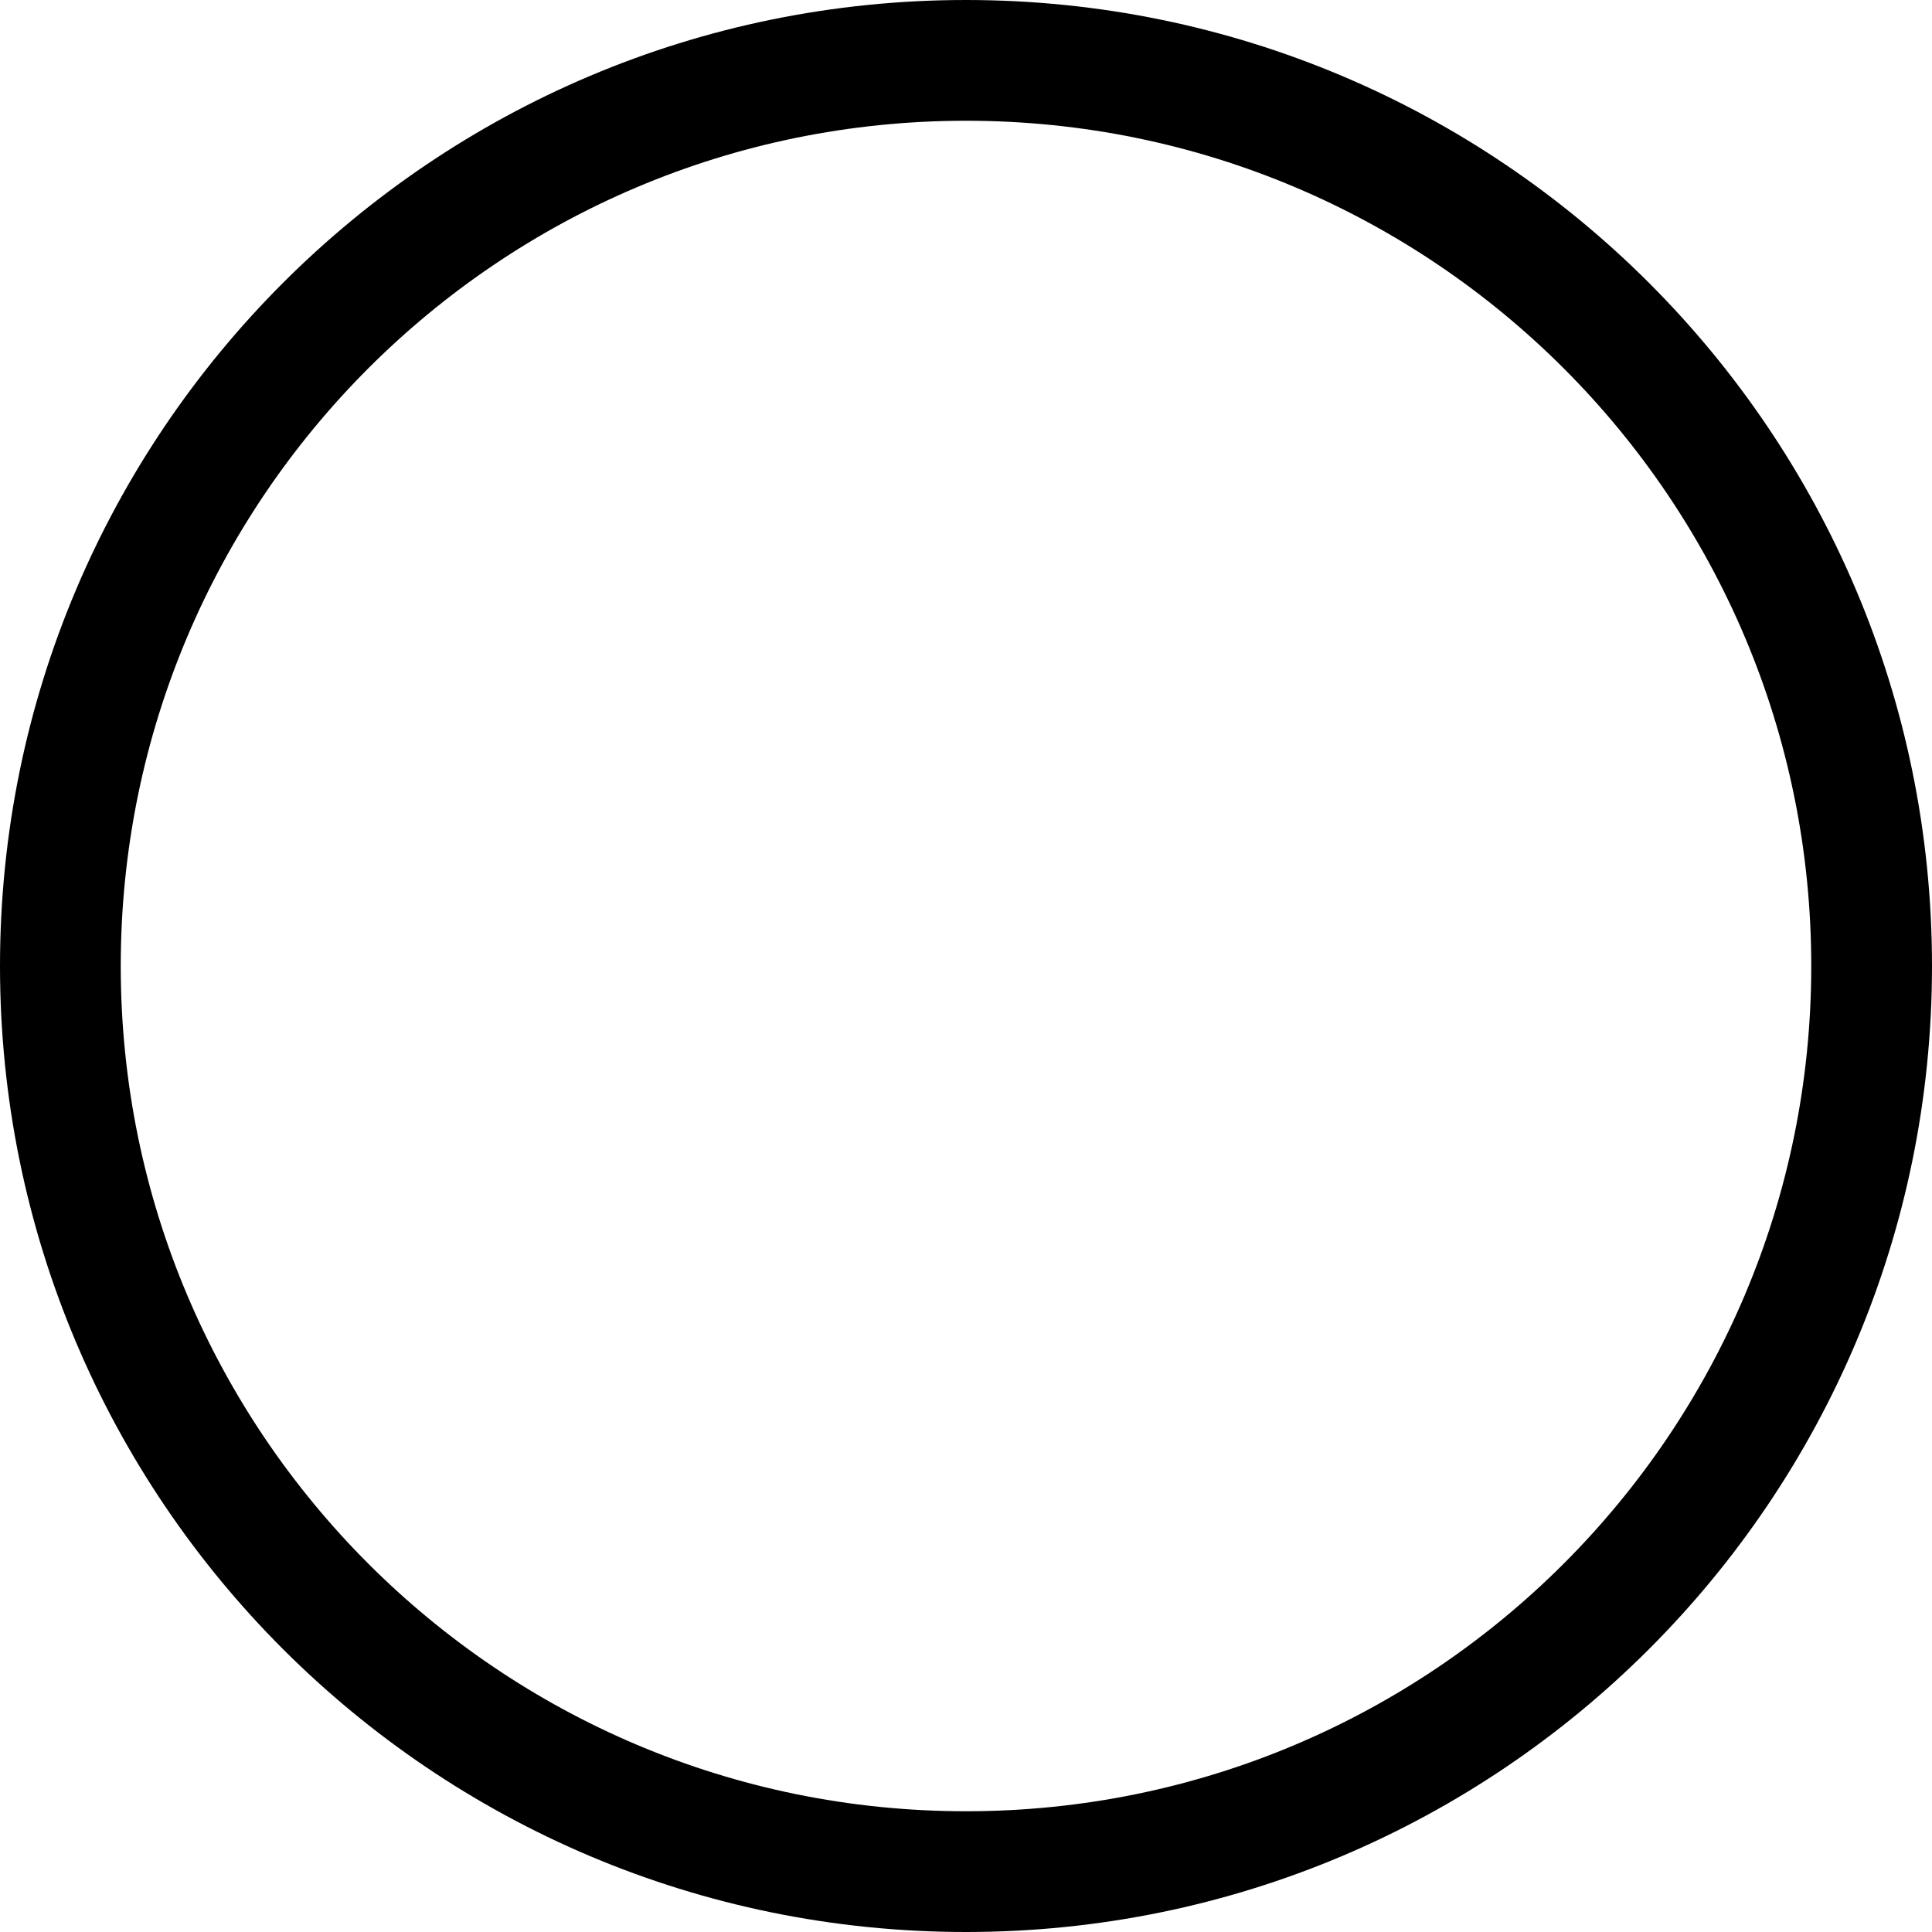
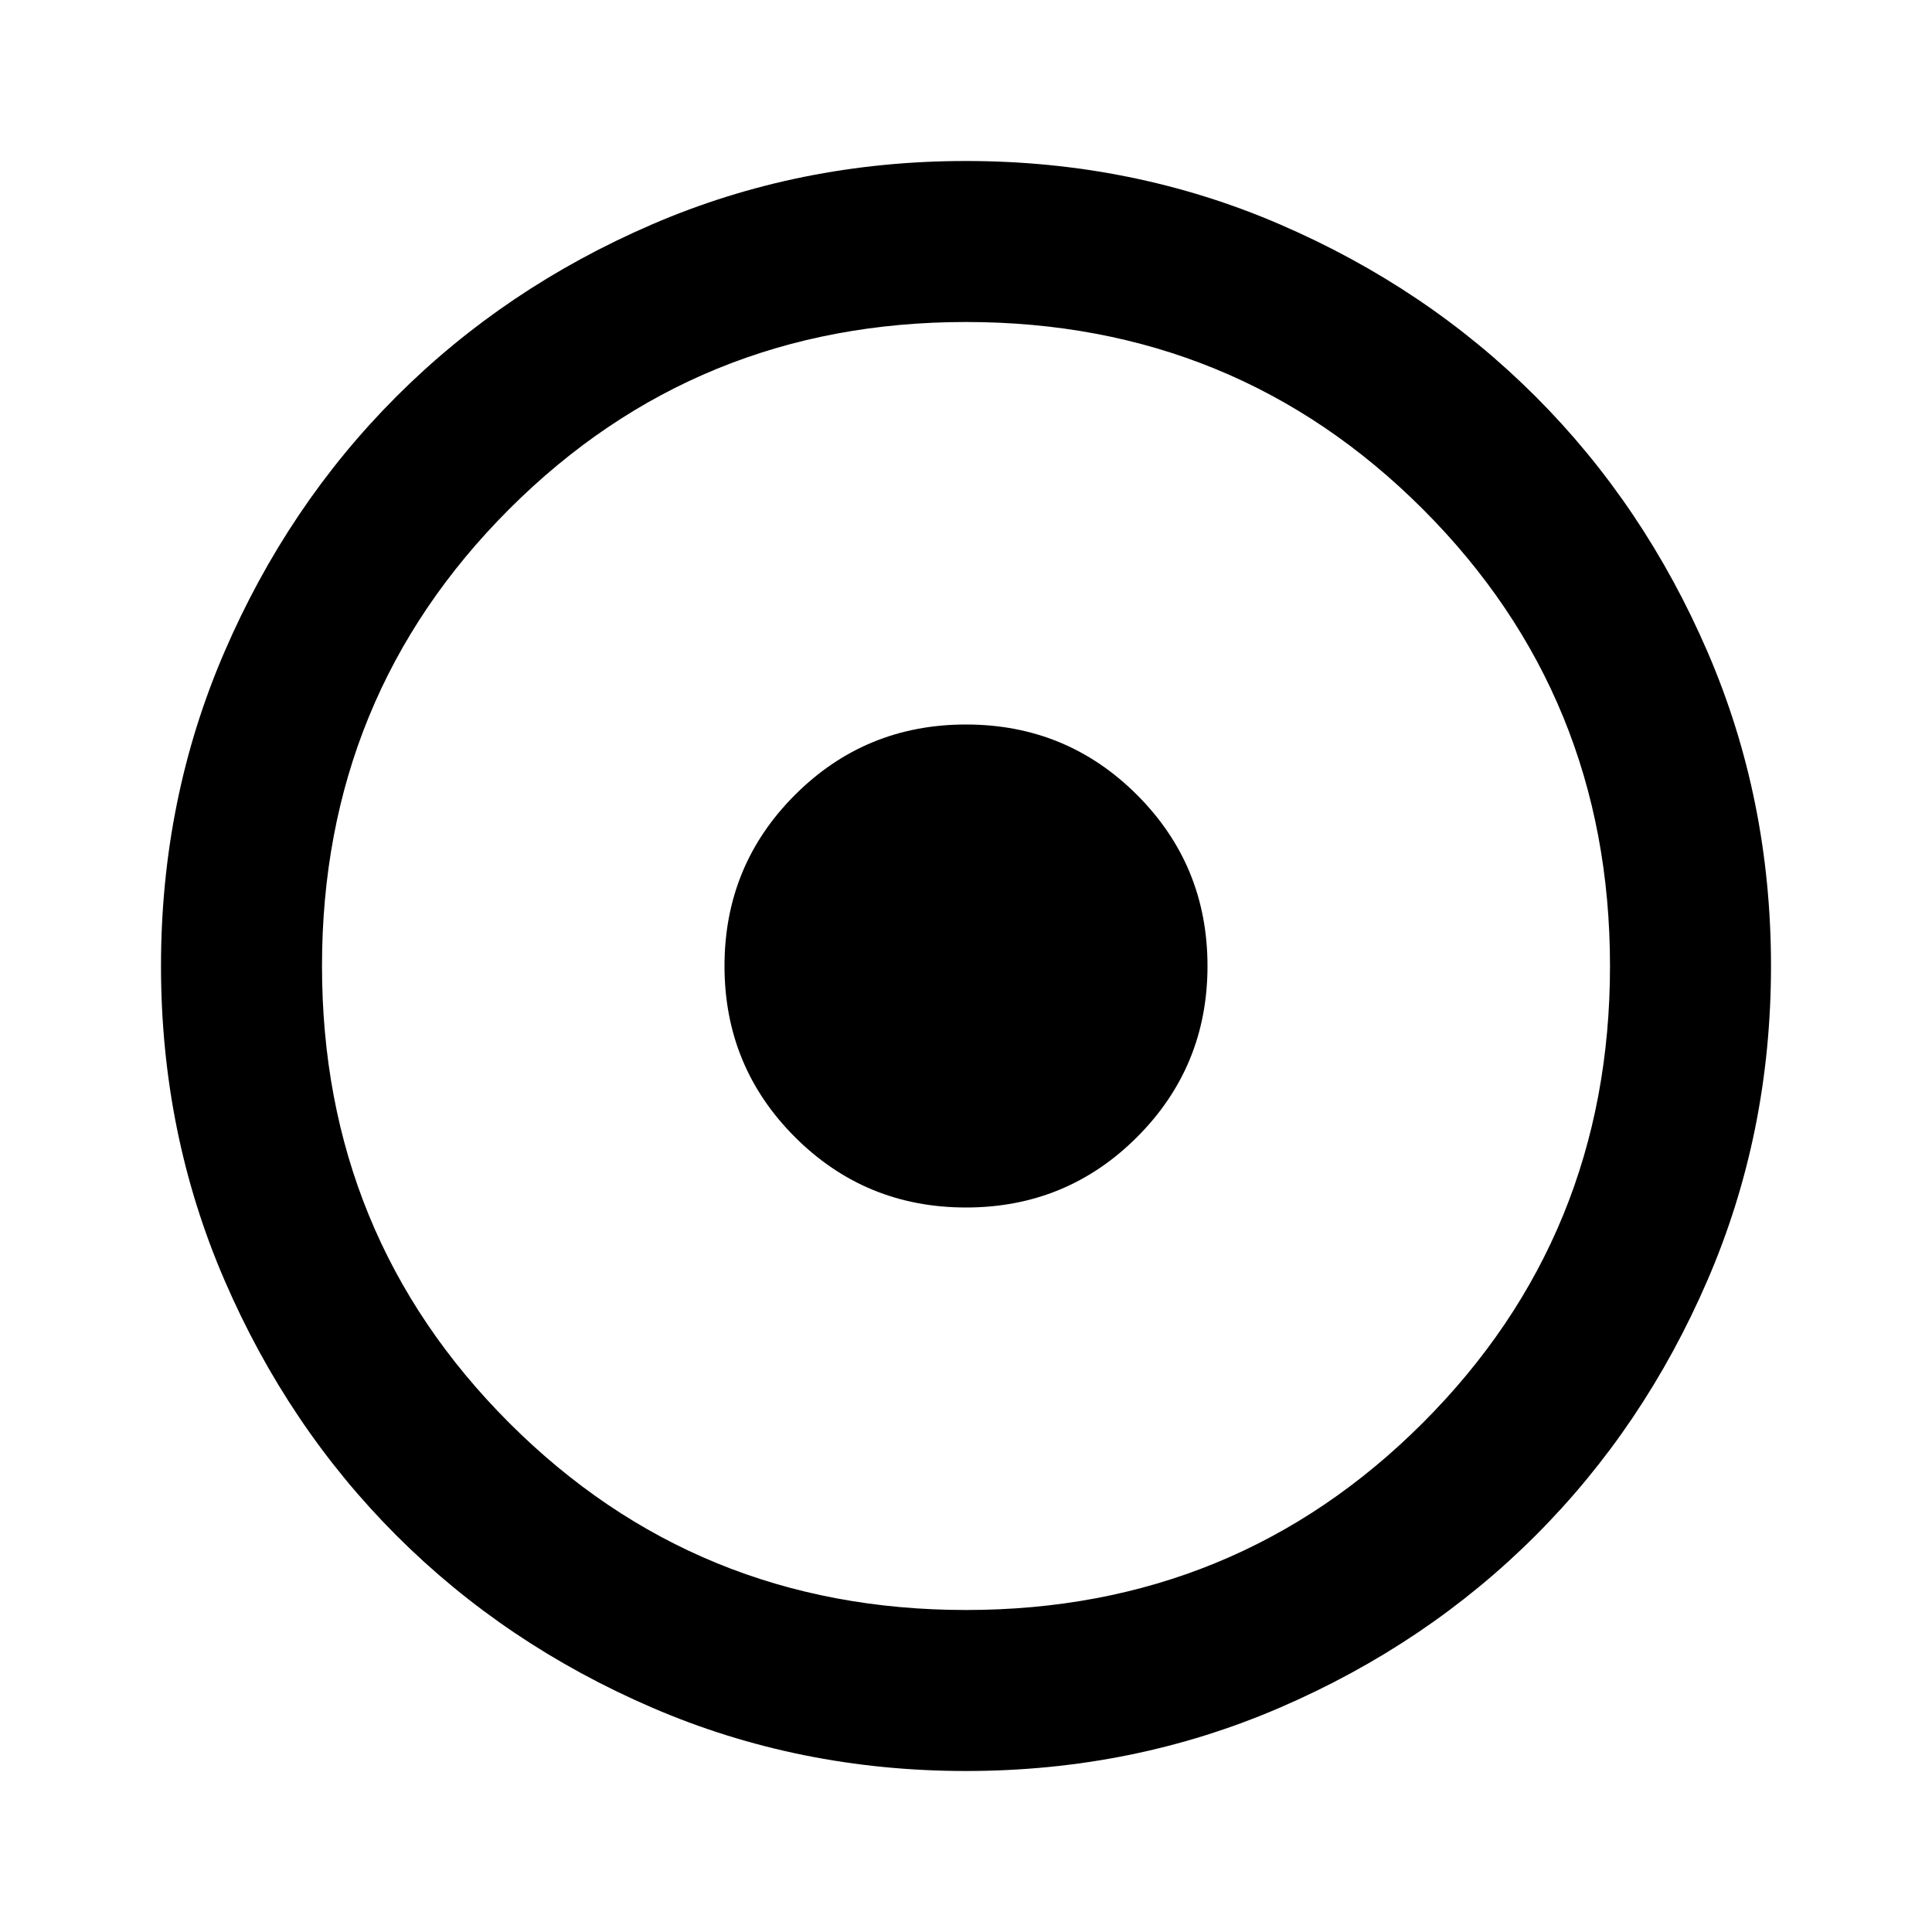
- <svg xmlns="http://www.w3.org/2000/svg" width="16" height="16" fill="currentColor" class="bi bi-circle" viewBox="0 0 16 16">
-   <path d="M8 15A7 7 0 1 1 8 1a7 7 0 0 1 0 14zm0 1A8 8 0 1 0 8 0a8 8 0 0 0 0 16z" />
+ <svg xmlns="http://www.w3.org/2000/svg" height="24" viewBox="0 -960 960 960" width="24">
+   <path d="M480-360q50 0 85-35t35-85q0-50-35-85t-85-35q-50 0-85 35t-35 85q0 50 35 85t85 35Zm0 280q-83 0-156-31.5T197-197q-54-54-85.5-127T80-480q0-83 31.5-156T197-763q54-54 127-85.5T480-880q83 0 156 31.5T763-763q54 54 85.5 127T880-480q0 83-31.5 156T763-197q-54 54-127 85.5T480-80Zm0-80q134 0 227-93t93-227q0-134-93-227t-227-93q-134 0-227 93t-93 227q0 134 93 227t227 93Zm0-320Z" />
</svg>
